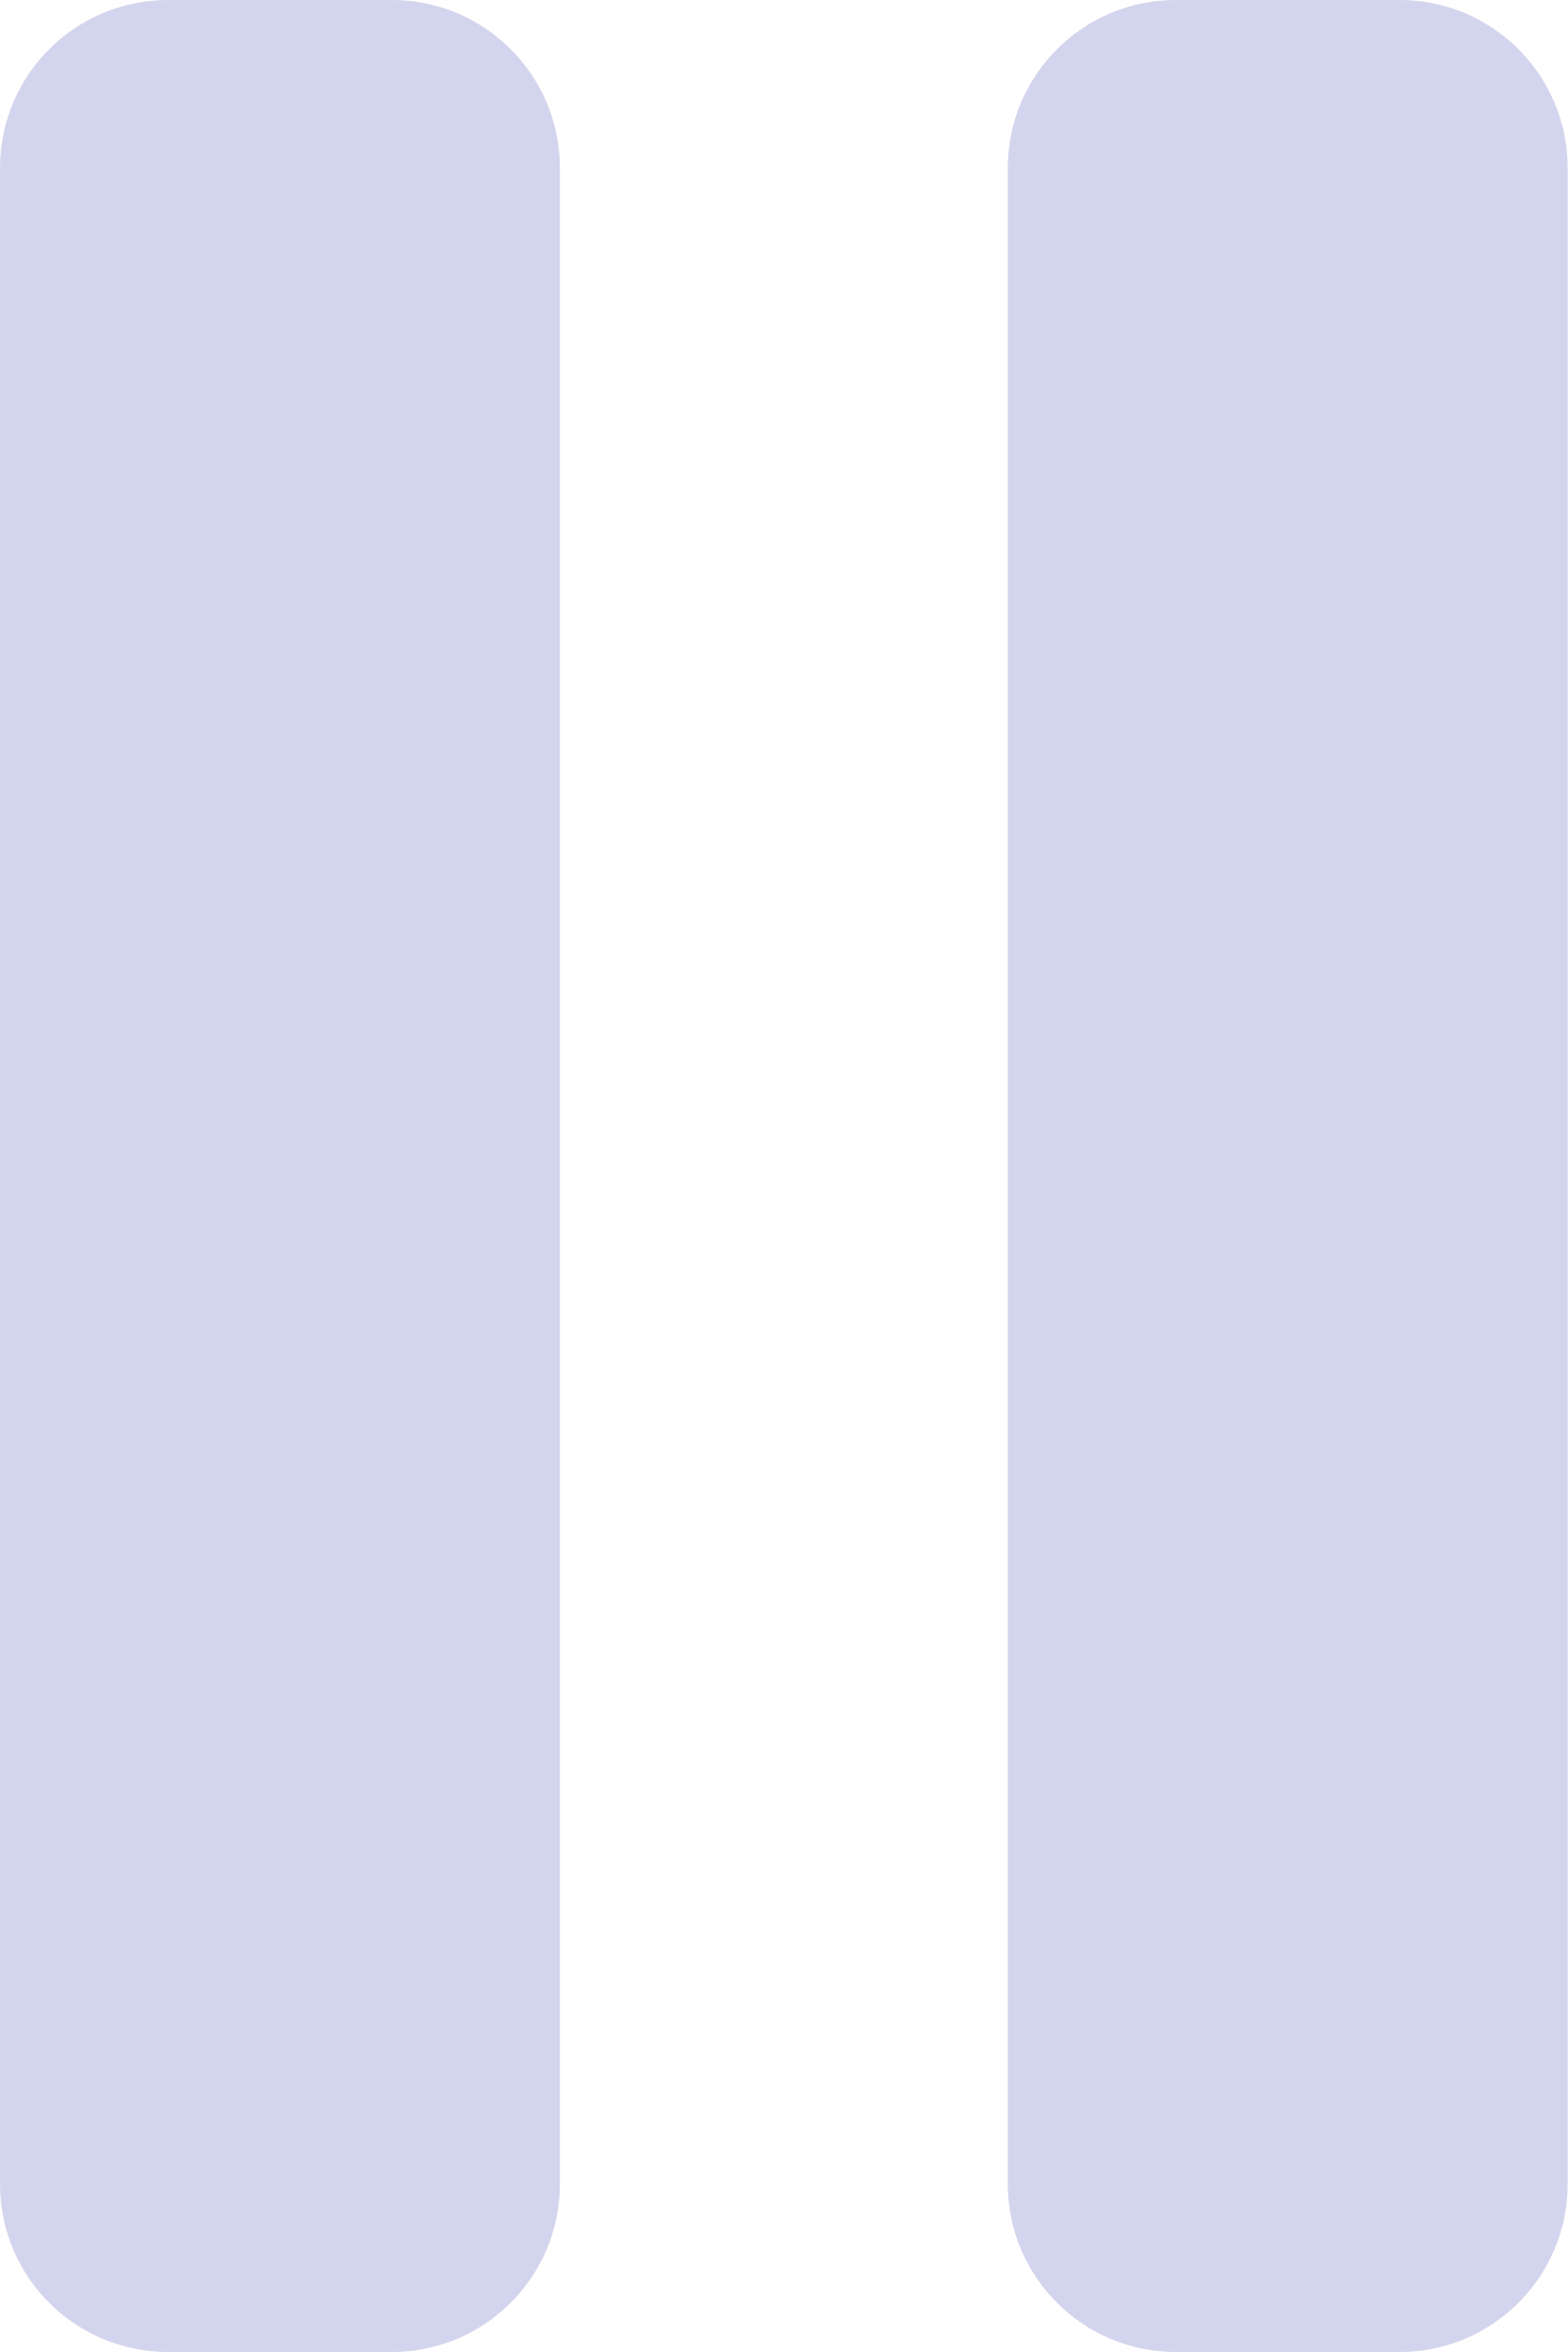
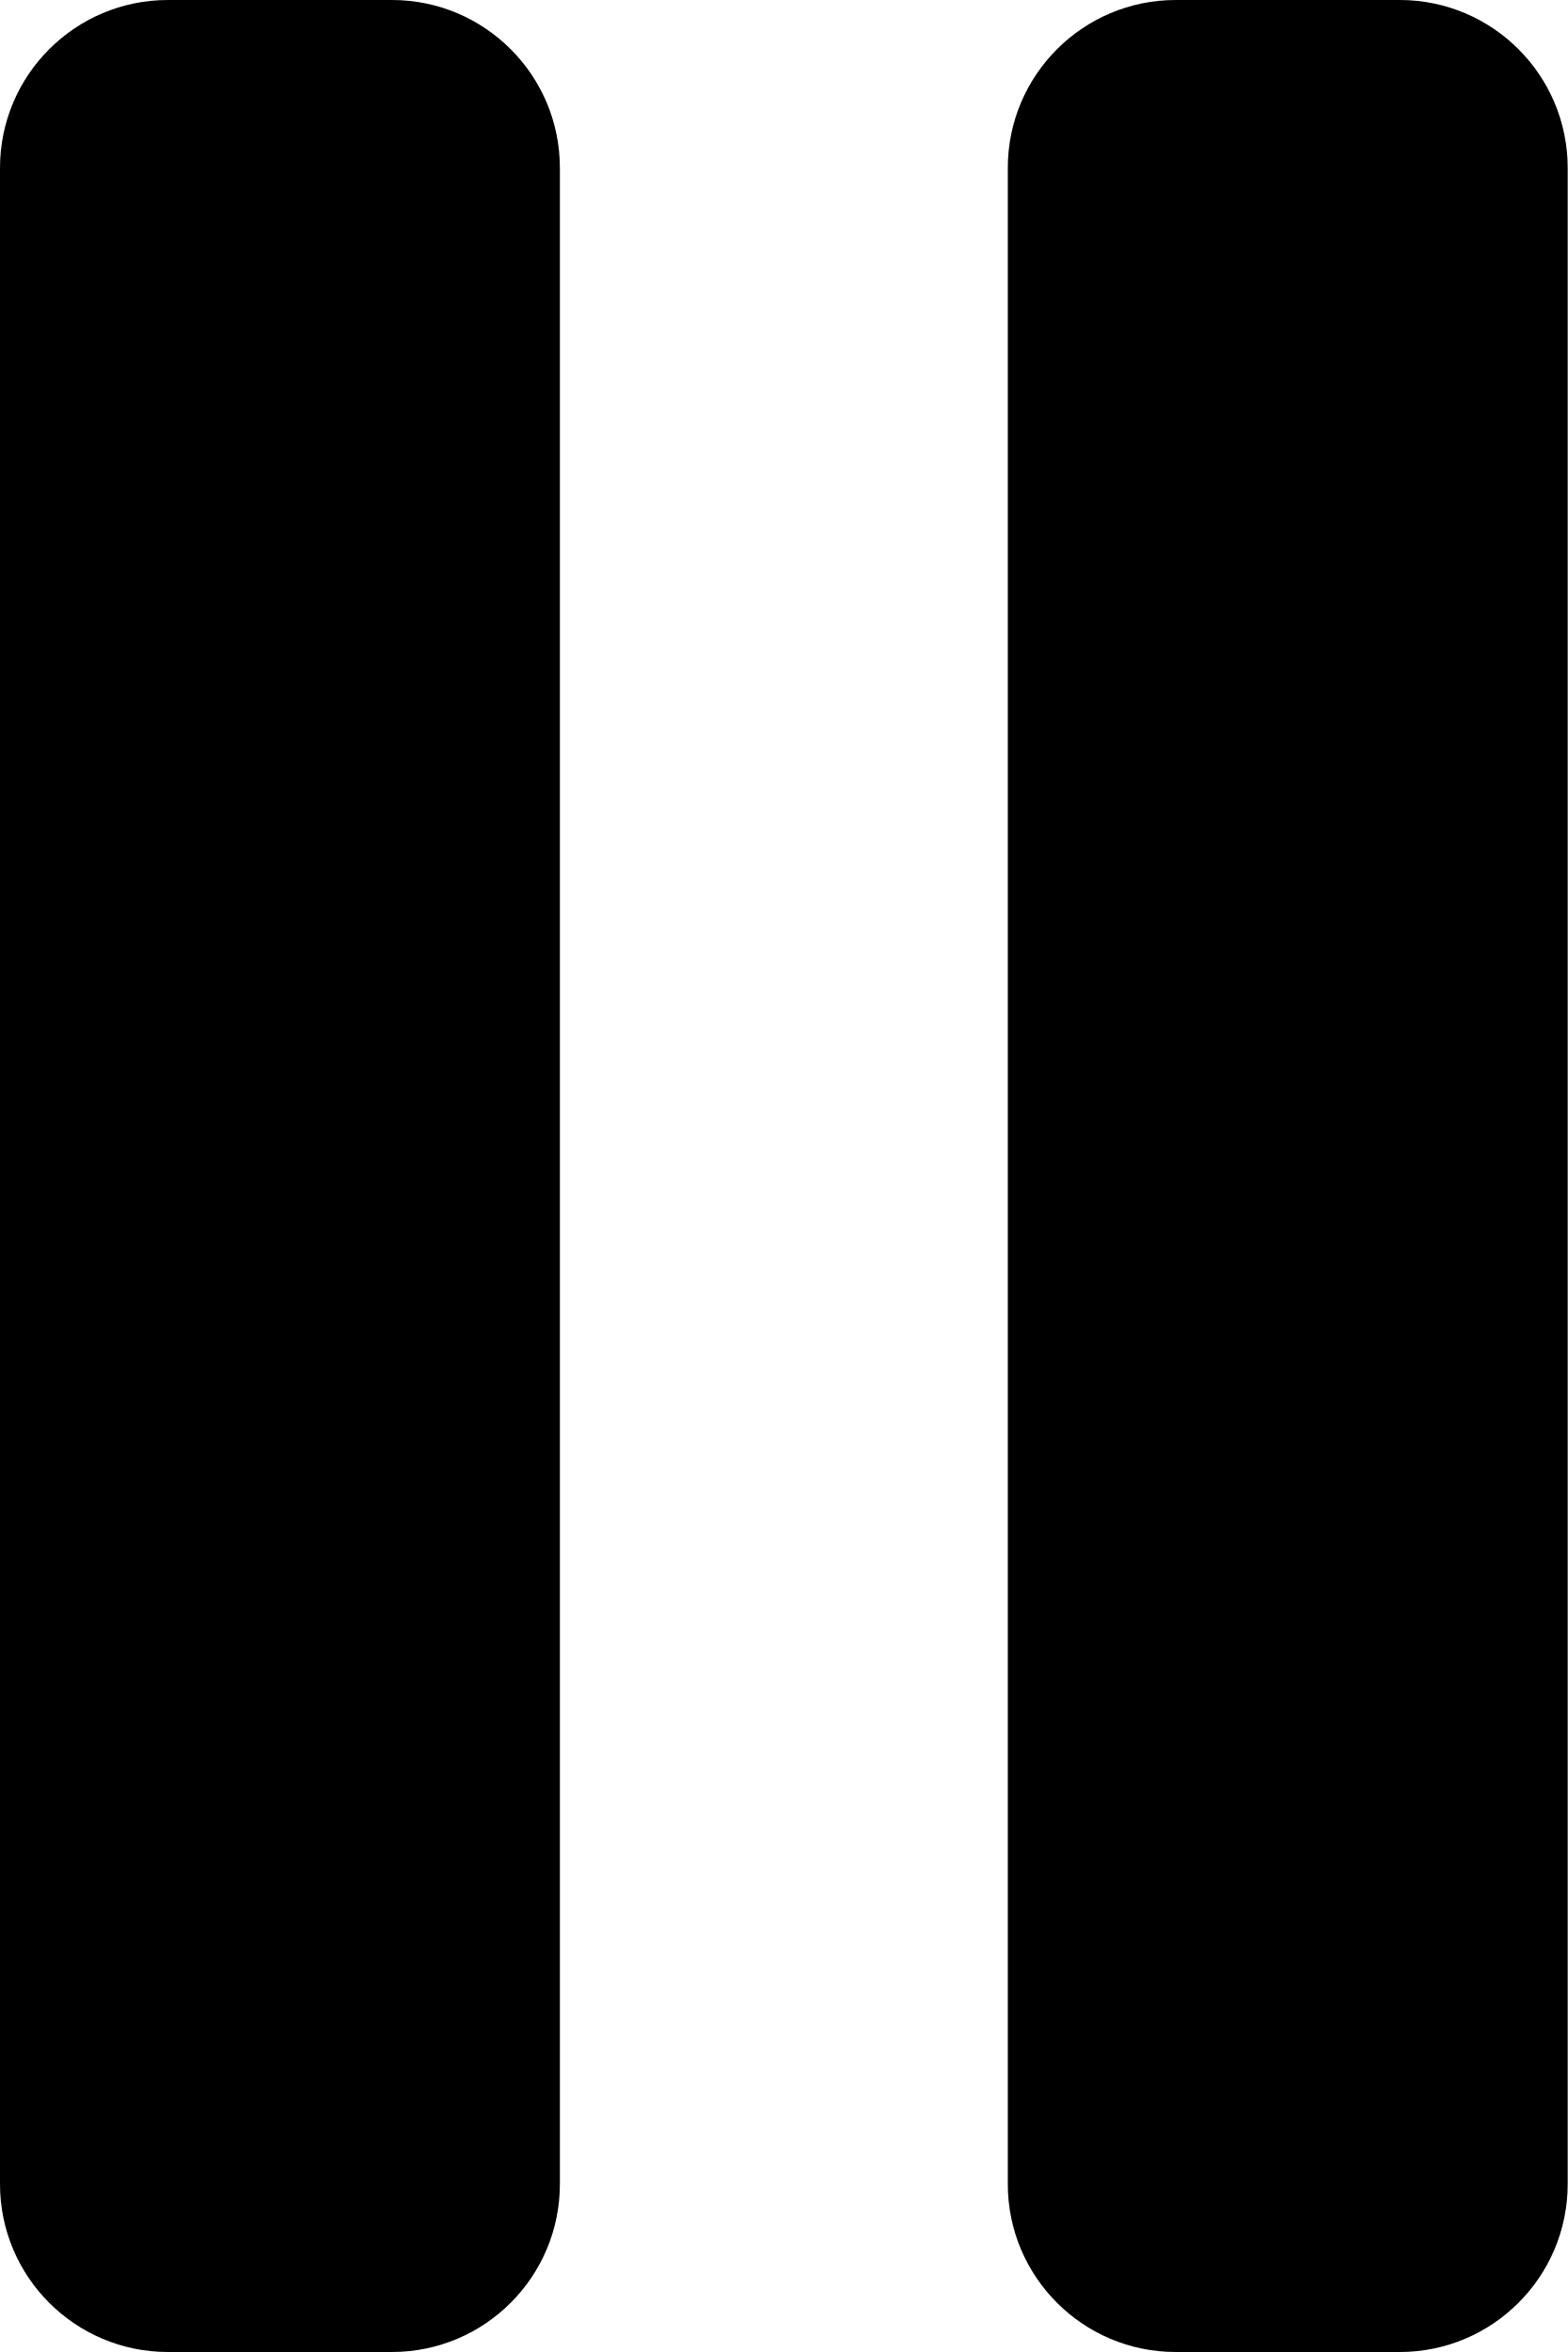
<svg xmlns="http://www.w3.org/2000/svg" width="28" height="42" viewBox="0 0 28 42">
  <defs>
    <style>
      .a {
-         fill: #d3d4ed;
+         fill: currentColor;
      }
    </style>
  </defs>
  <g>
    <rect class="a" width="10" height="42" rx="3" ry="3" />
    <rect class="a" x="18" width="10" height="42" rx="3" ry="3" />
  </g>
</svg>
